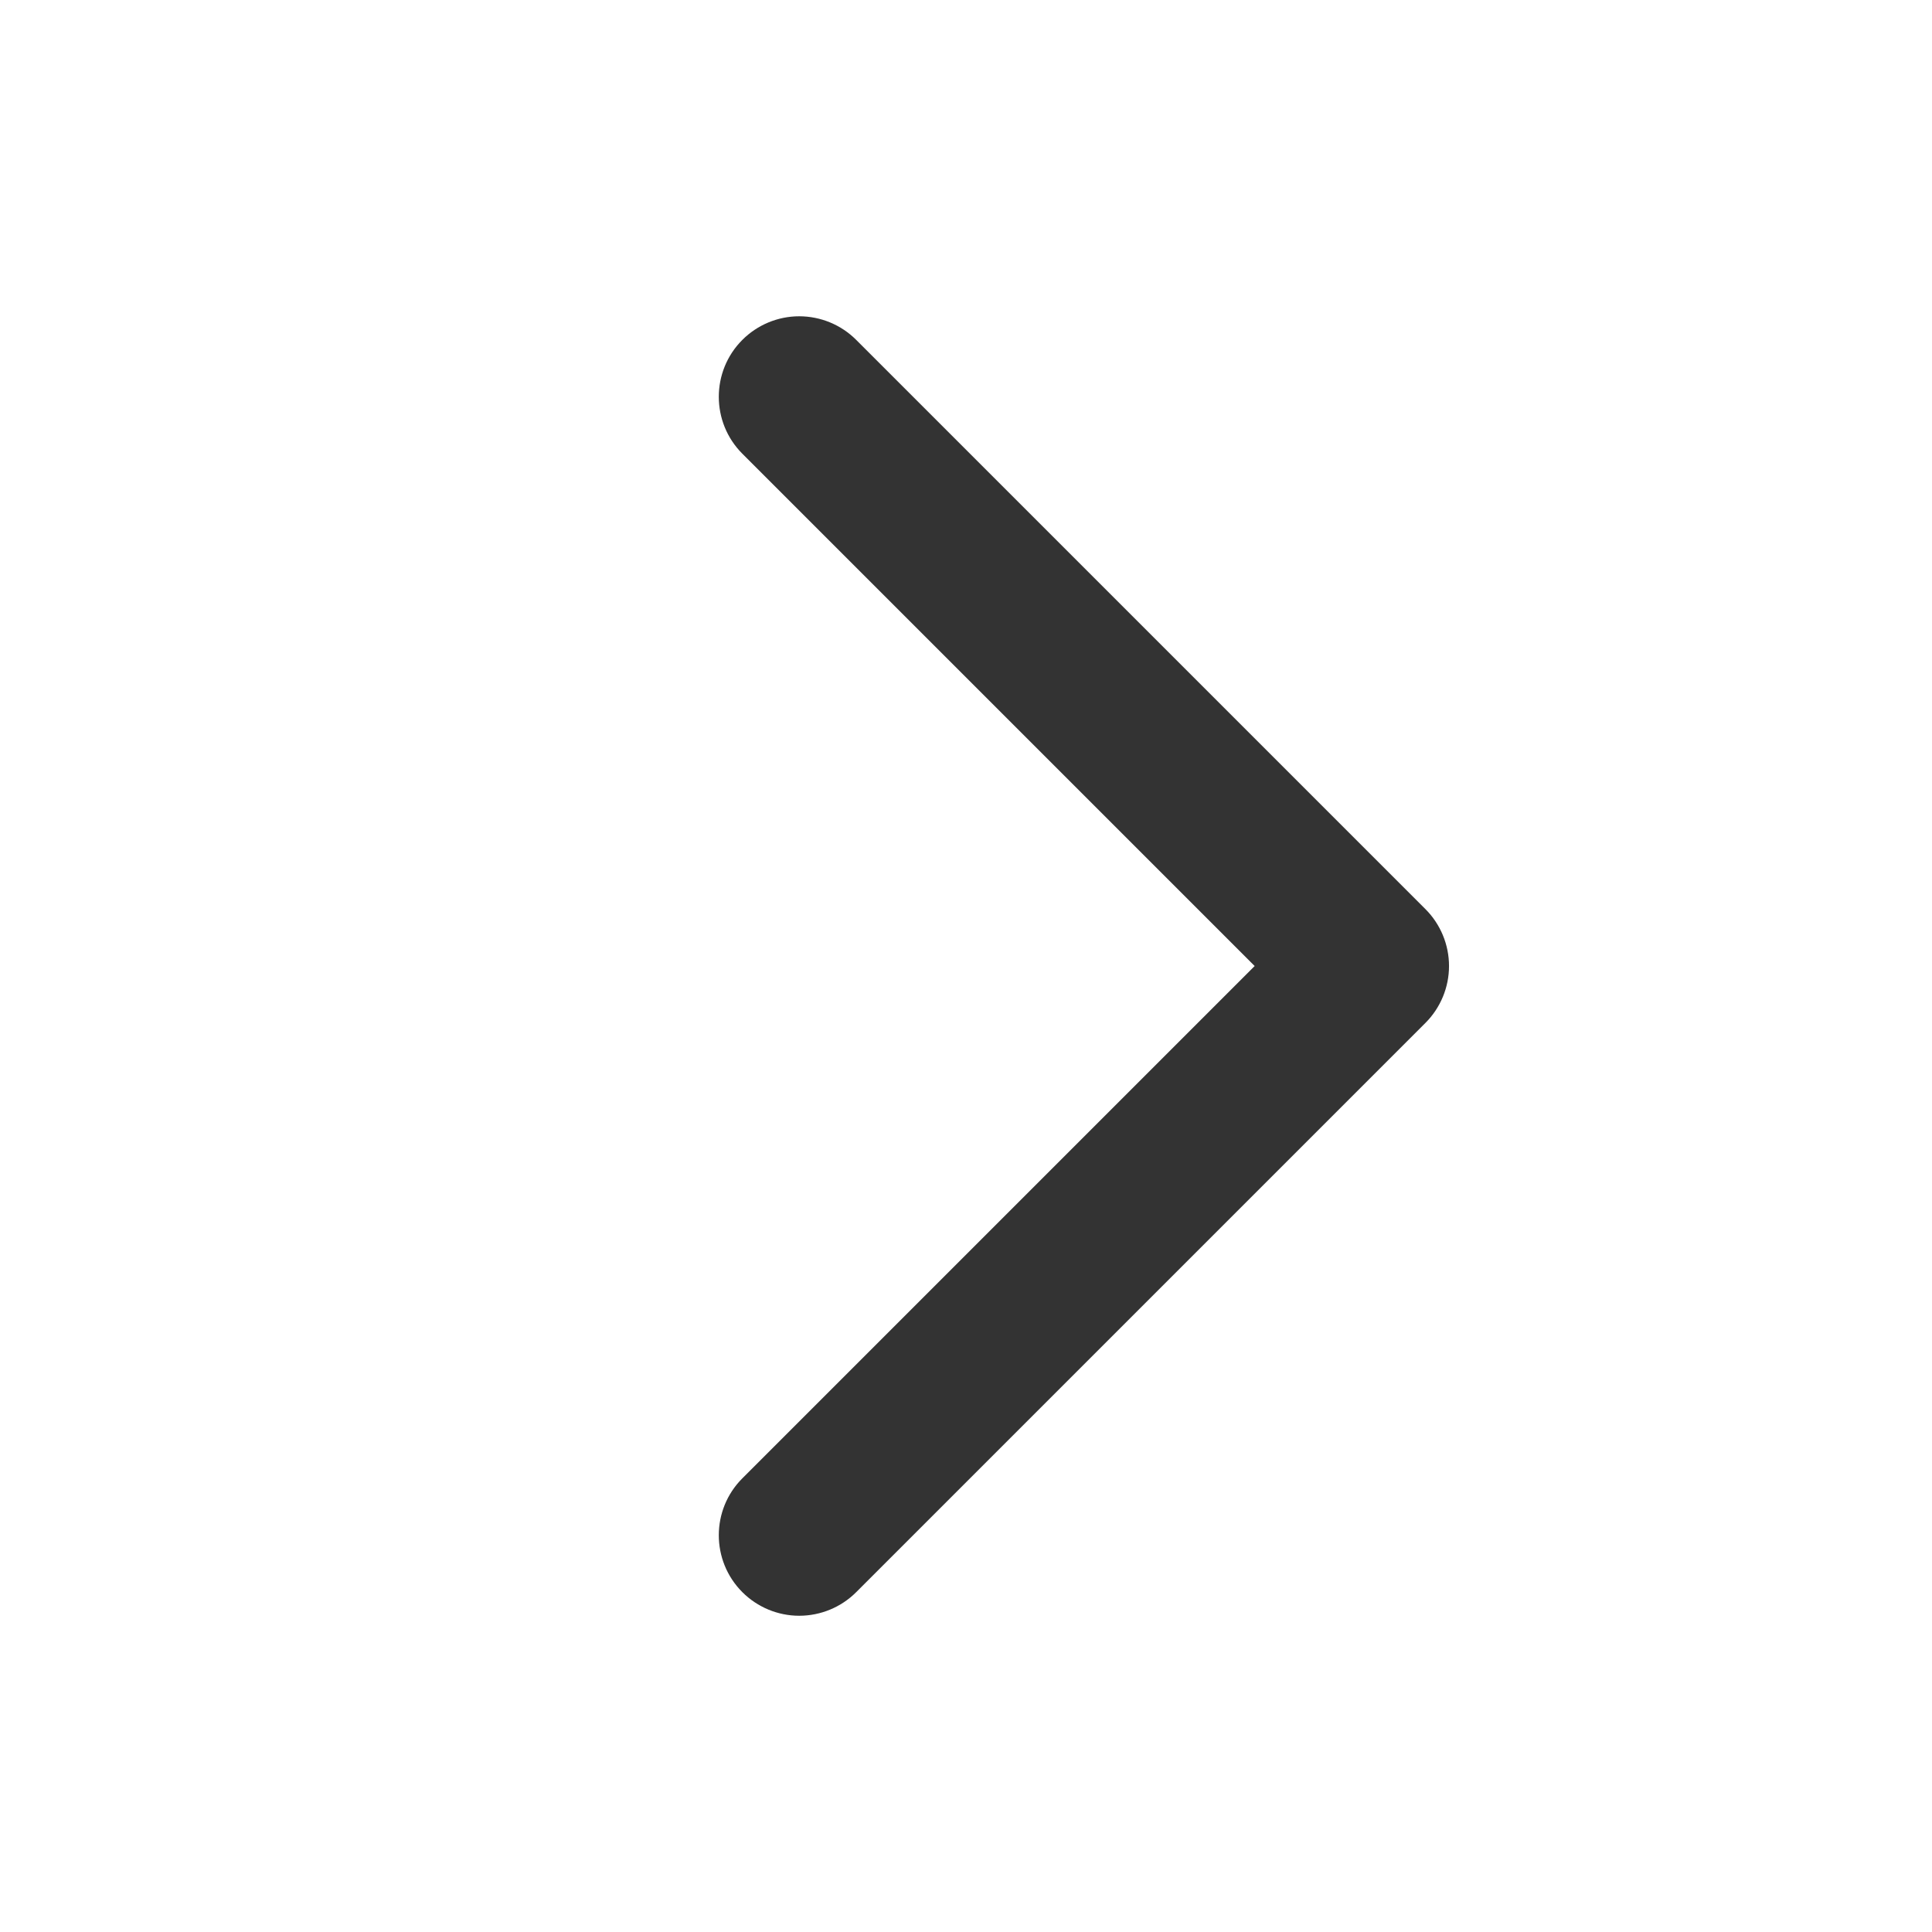
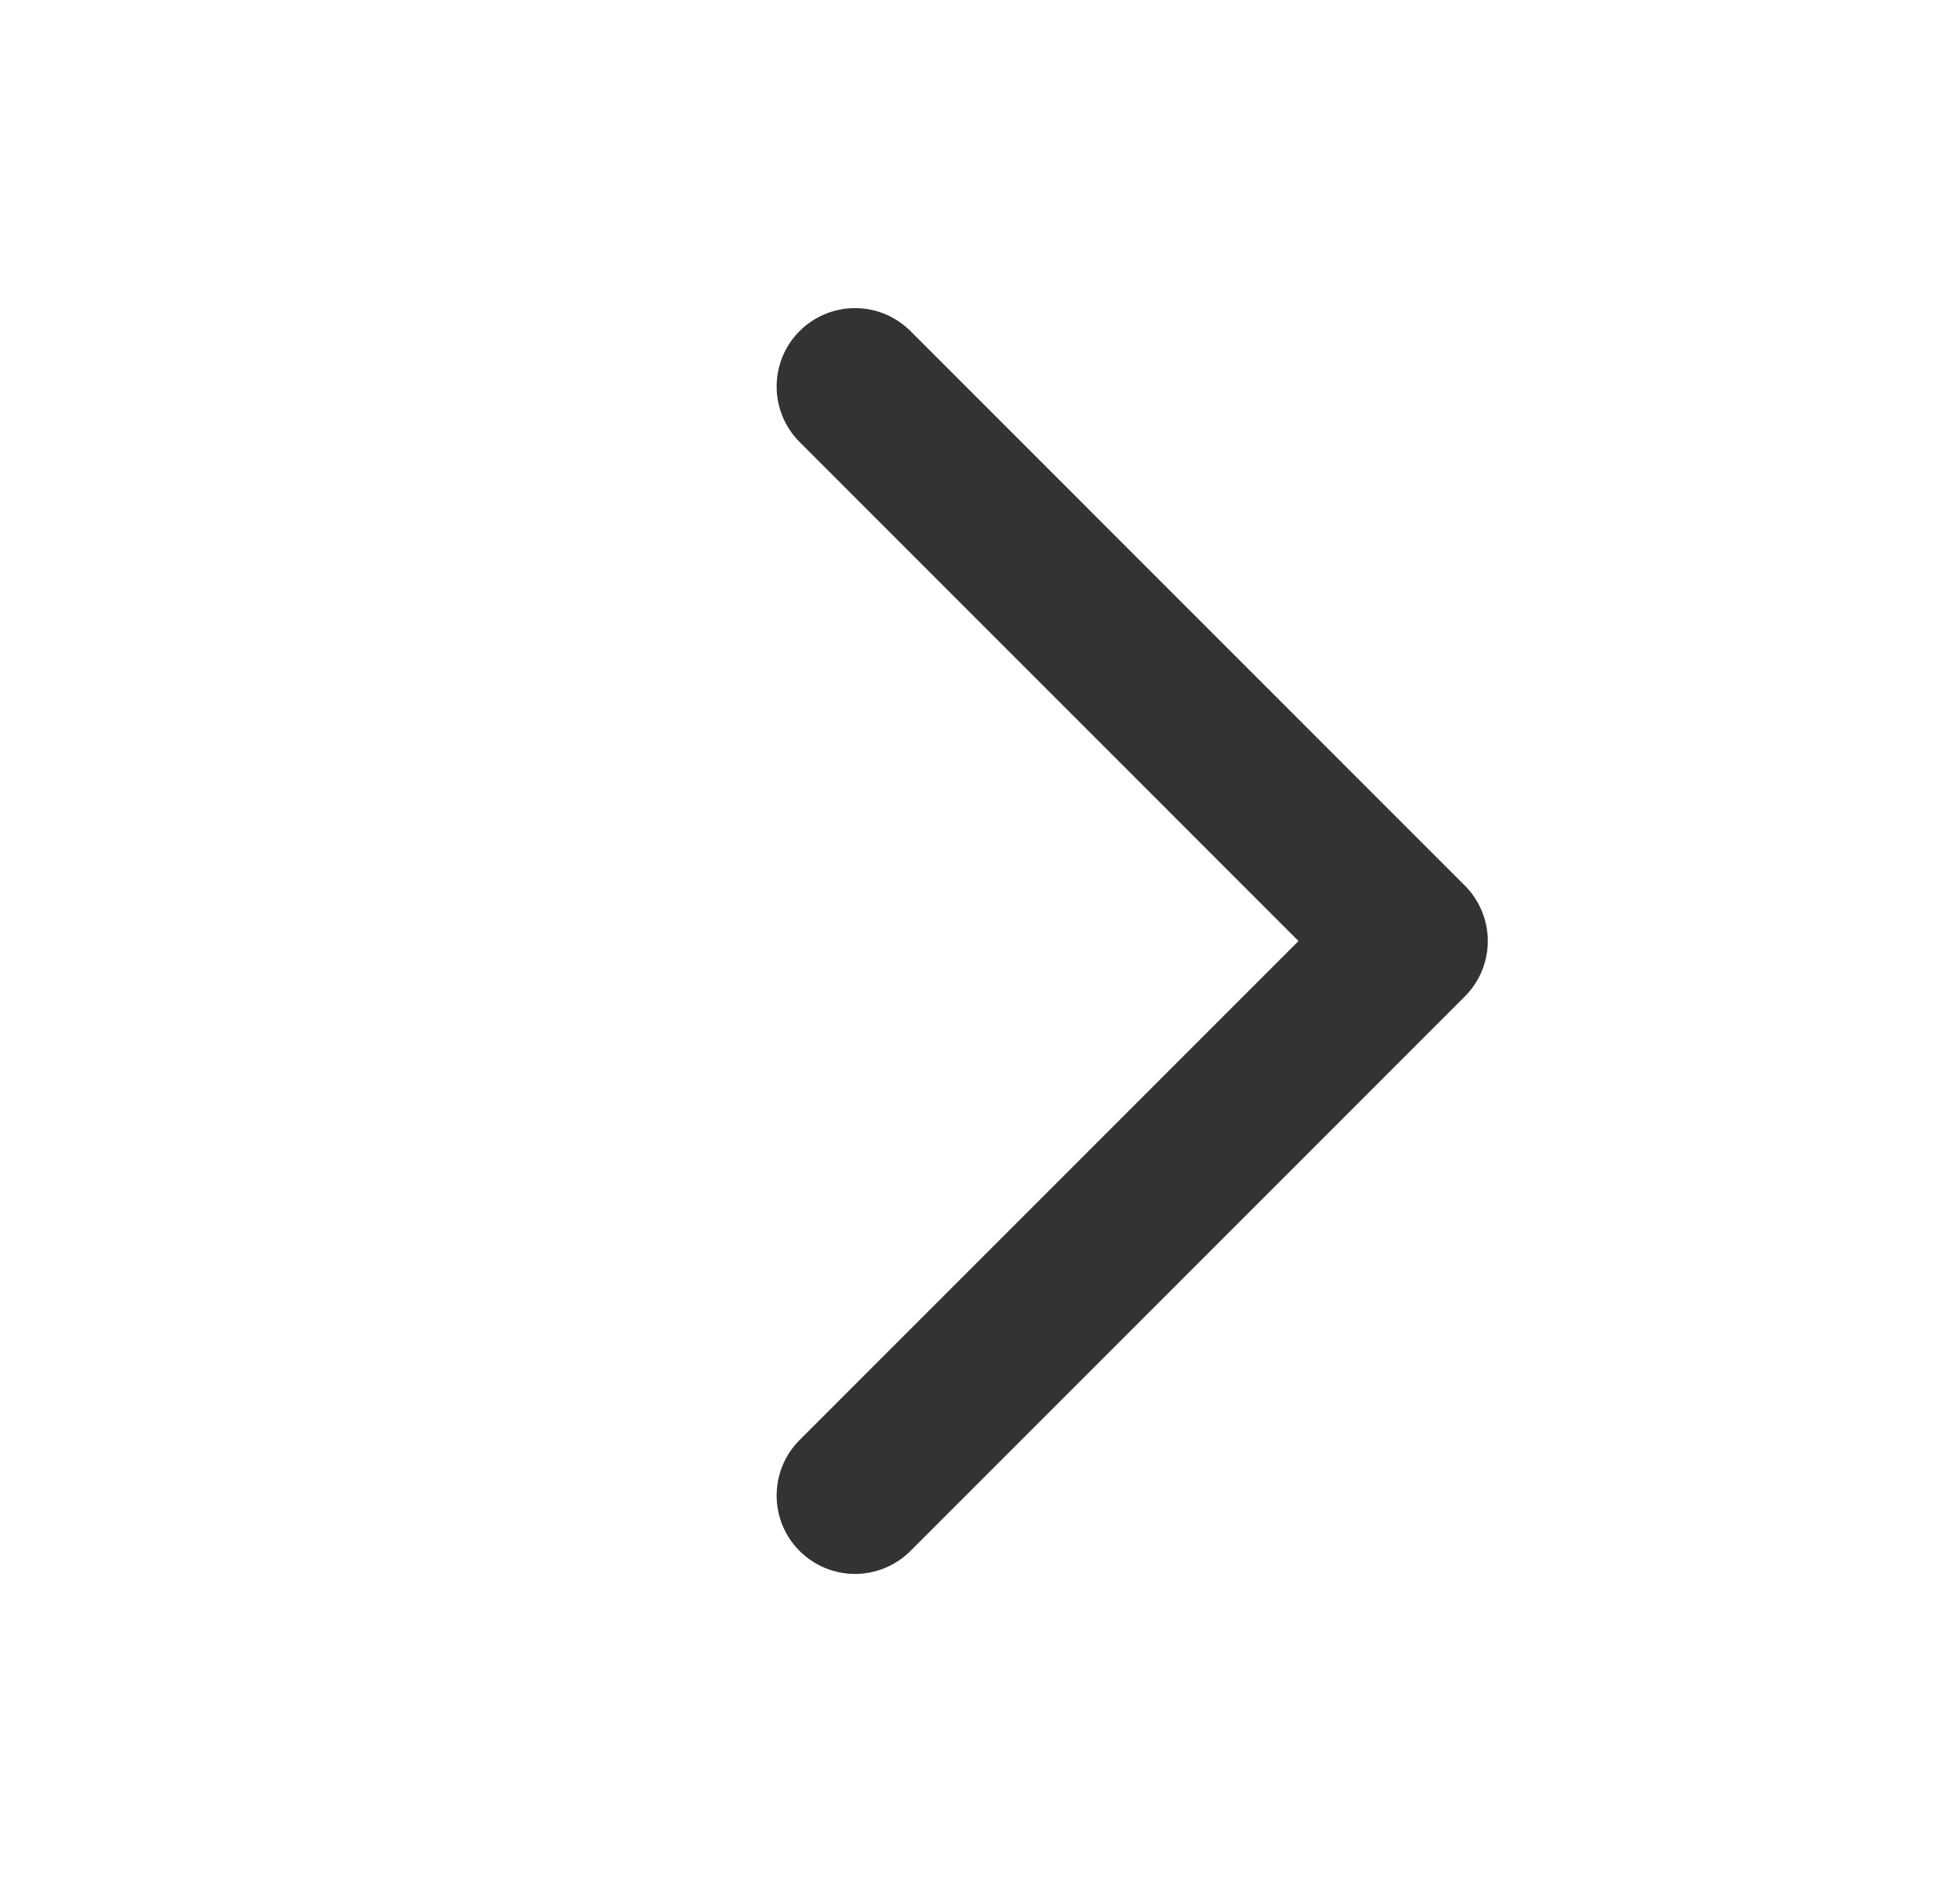
- <svg xmlns="http://www.w3.org/2000/svg" width="24px" height="24px" version="1.1" xml:space="preserve" style="fill-rule:evenodd;clip-rule:evenodd;stroke-linejoin:round;stroke-miterlimit:1.414;">
-   <g transform="matrix(1,0,0,1,0,-272)">
-     <g id="basic.regular.chevronRight" transform="matrix(0.800768,0,0,0.984948,0,272)">
+ <svg xmlns="http://www.w3.org/2000/svg" width="25px" height="24px" version="1.1" xml:space="preserve" style="fill-rule:evenodd;clip-rule:evenodd;stroke-linejoin:round;stroke-miterlimit:1.414;">
+   <g transform="matrix(1,0,0,1,-386,-272)">
+     <g id="basic.regular.chevronRight" transform="matrix(0.800768,0,0,0.984948,386.977,272)">
      <rect x="0" y="0" width="29.971" height="24.367" style="fill:none;" />
      <g transform="matrix(0.80276,-0.652648,0.80276,0.652648,-147.35,-105.293)">
        <path d="M16.1,195C16.1,195.292 15.984,195.572 15.778,195.778C15.572,195.984 15.292,196.1 15,196.1C12.514,196.1 6.486,196.1 4,196.1C3.708,196.1 3.429,195.984 3.222,195.778C3.016,195.572 2.9,195.292 2.9,195C2.9,194.393 3.393,193.9 4,193.9C6.786,193.9 13.9,193.9 13.9,193.9C13.9,193.9 13.9,186.786 13.9,184C13.9,183.393 14.393,182.9 15,182.9C15.292,182.9 15.572,183.016 15.778,183.222C15.984,183.429 16.1,183.708 16.1,184C16.1,186.486 16.1,192.514 16.1,195Z" style="fill:rgb(51,51,51);fill-rule:nonzero;" />
      </g>
    </g>
  </g>
</svg>
